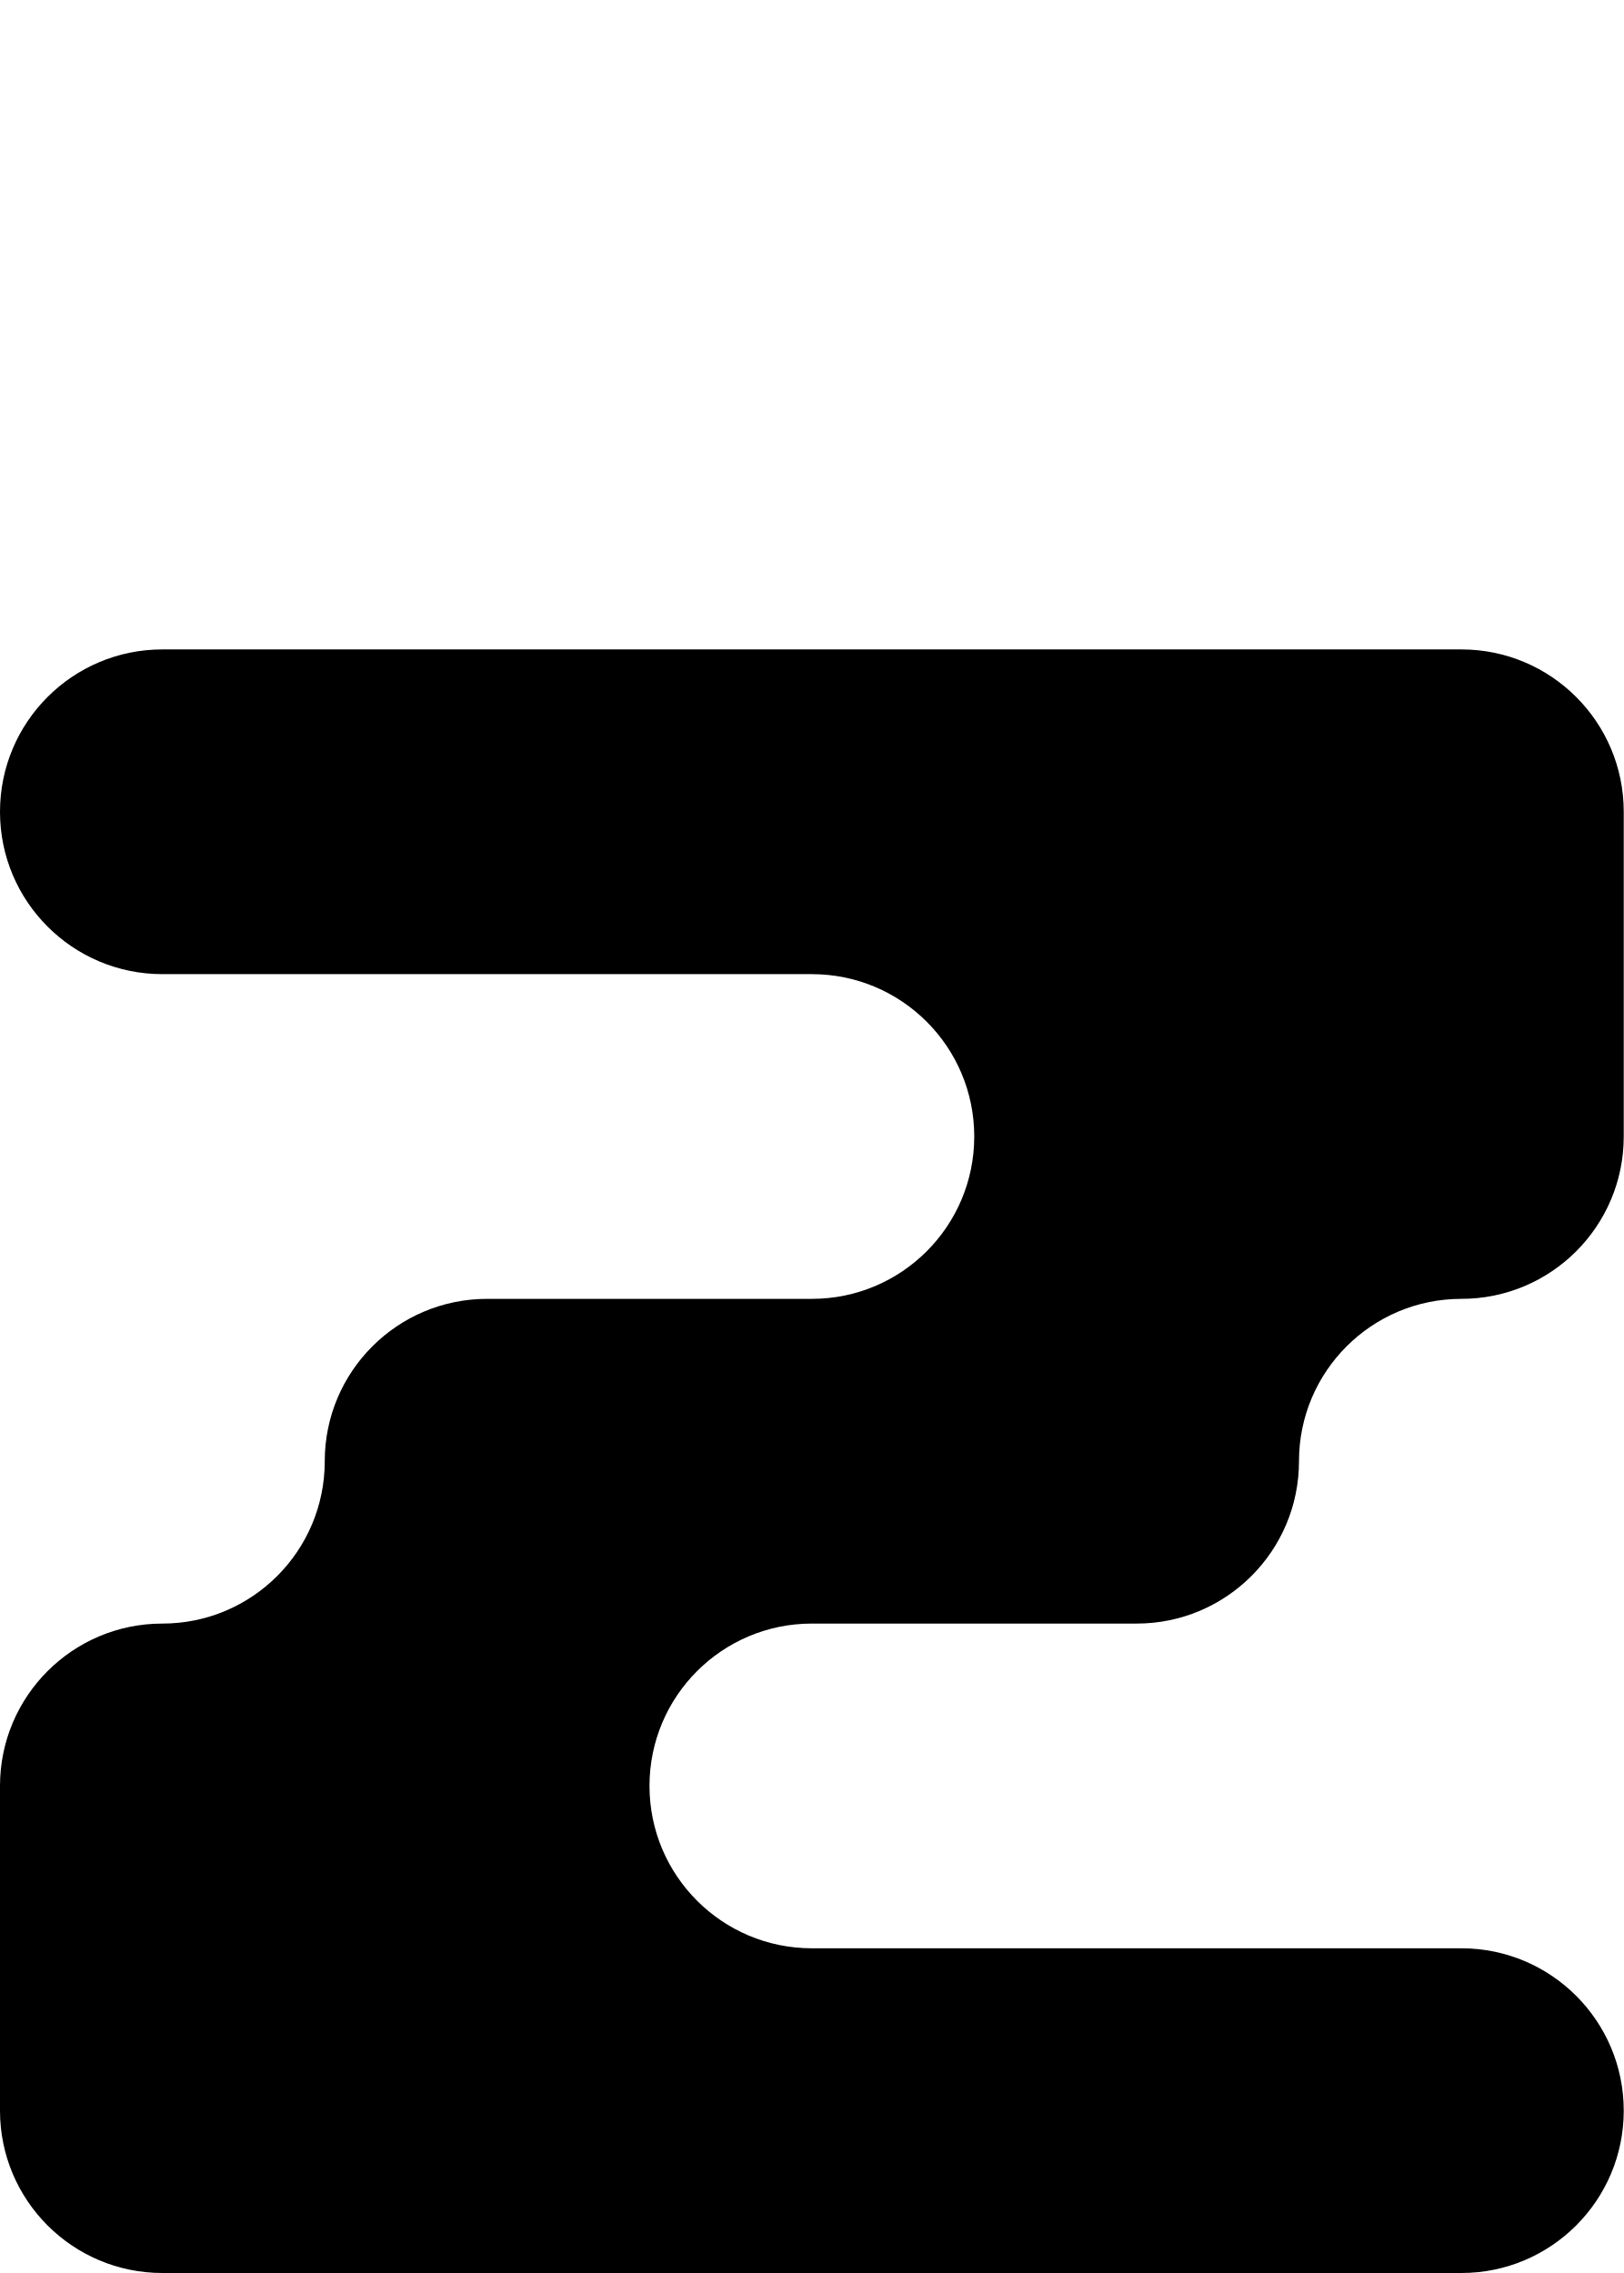
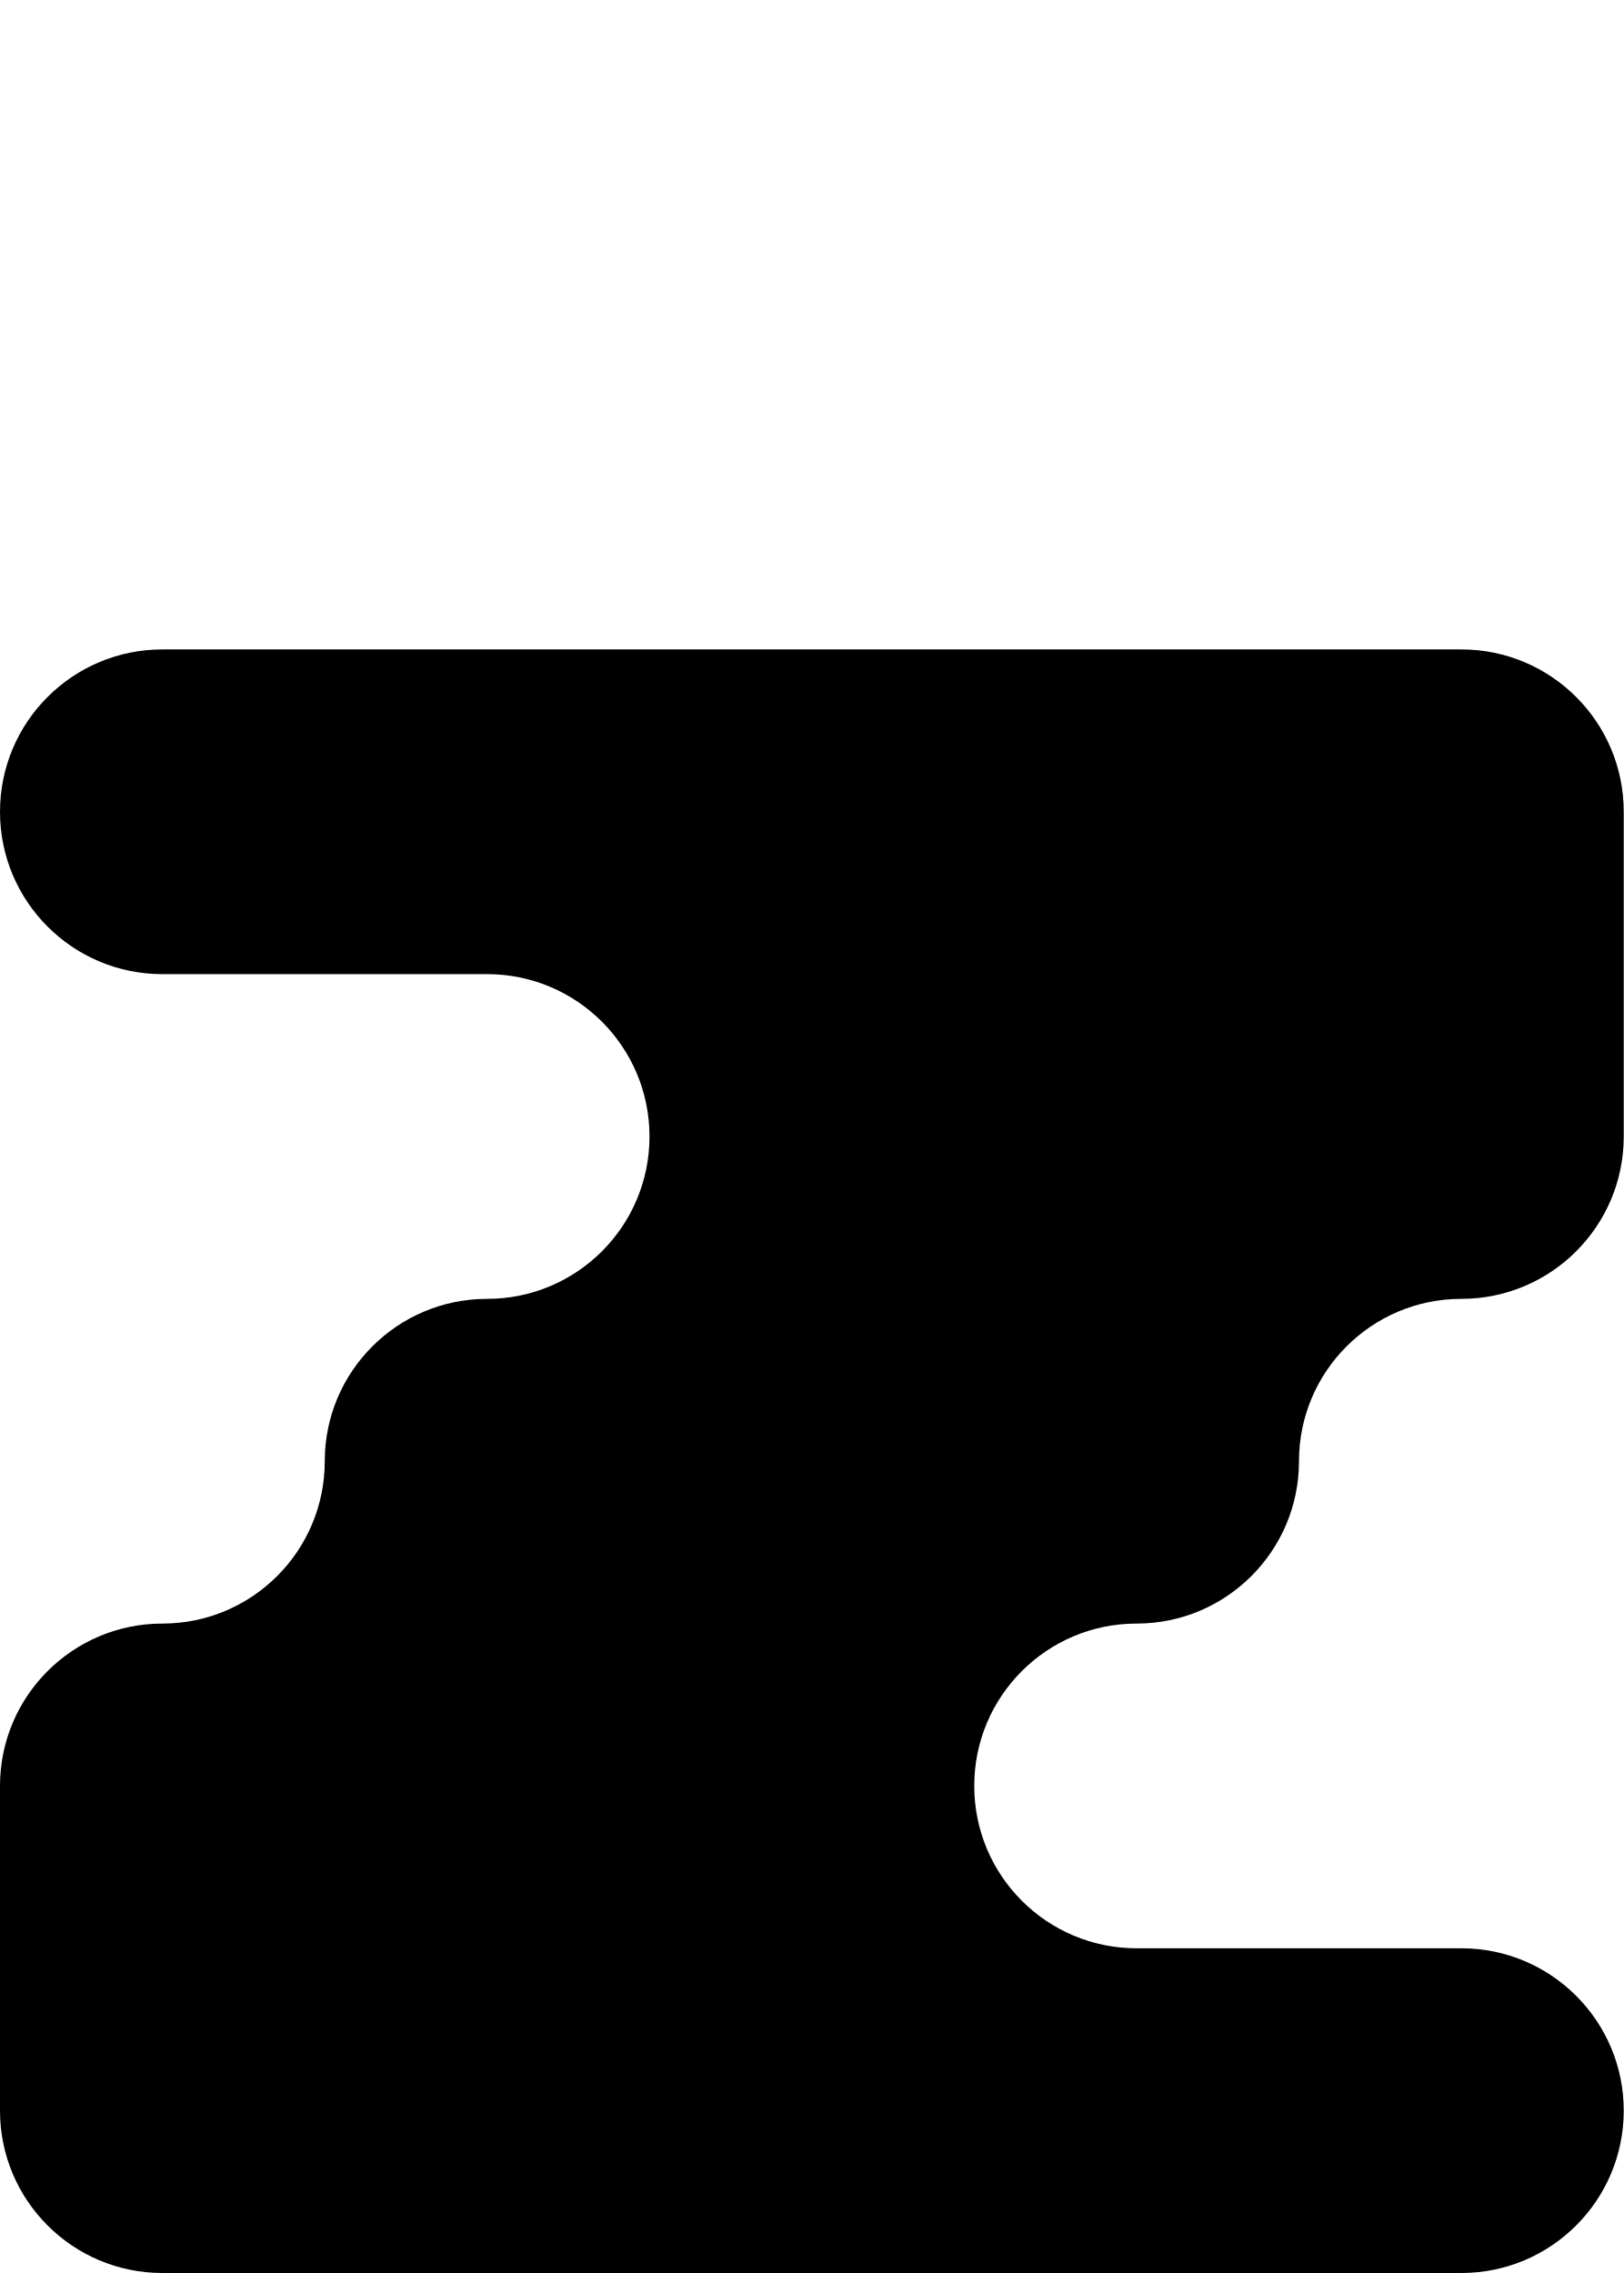
<svg xmlns="http://www.w3.org/2000/svg" viewBox="0 0 5 7">
-   <path d="M0.5 2L4.5 2A0.5 0.5 0 0 1 5 2.5L5 3.5A0.5 0.5 0 0 1 4.5 4L4.5 4A0.5 0.5 0 0 0 4 4.5L4 4.5A0.5 0.5 0 0 1 3.5 5L2.5 5A0.5 0.5 0 0 0 2 5.5L2 5.5A0.5 0.5 0 0 0 2.5 6L4.5 6A0.5 0.5 0 0 1 5 6.5L5 6.5A0.5 0.5 0 0 1 4.5 7L0.5 7A0.5 0.5 0 0 1 0 6.5L0 5.5A0.5 0.5 0 0 1 0.5 5L0.5 5A0.5 0.5 0 0 0 1 4.5L1 4.5A0.5 0.5 0 0 1 1.5 4L2.5 4A0.5 0.5 0 0 0 3 3.5L3 3.5A0.5 0.5 0 0 0 2.5 3L0.5 3A0.5 0.5 0 0 1 0 2.5L0 2.5A0.5 0.5 0 0 1 0.5 2Z" fill="currentColor" fill-rule="evenodd" />
+   <path d="M0.5 2L4.5 2A0.5 0.5 0 0 1 5 2.5L5 3.5A0.5 0.5 0 0 1 4.5 4L4.5 4A0.5 0.5 0 0 0 4 4.5L4 4.5A0.5 0.5 0 0 1 3.5 5L3.5 5A0.5 0.5 0 0 0 3 5.5L3 5.5A0.5 0.5 0 0 0 3.5 6L4.5 6A0.5 0.5 0 0 1 5 6.5L5 6.5A0.5 0.5 0 0 1 4.5 7L0.5 7A0.5 0.5 0 0 1 0 6.5L0 5.5A0.5 0.5 0 0 1 0.5 5L0.5 5A0.5 0.5 0 0 0 1 4.5L1 4.5A0.5 0.5 0 0 1 1.5 4L1.5 4A0.5 0.5 0 0 0 2 3.5L2 3.5A0.5 0.5 0 0 0 1.5 3L0.5 3A0.5 0.5 0 0 1 0 2.5L0 2.5A0.5 0.5 0 0 1 0.5 2Z" fill="currentColor" fill-rule="evenodd" />
</svg>
